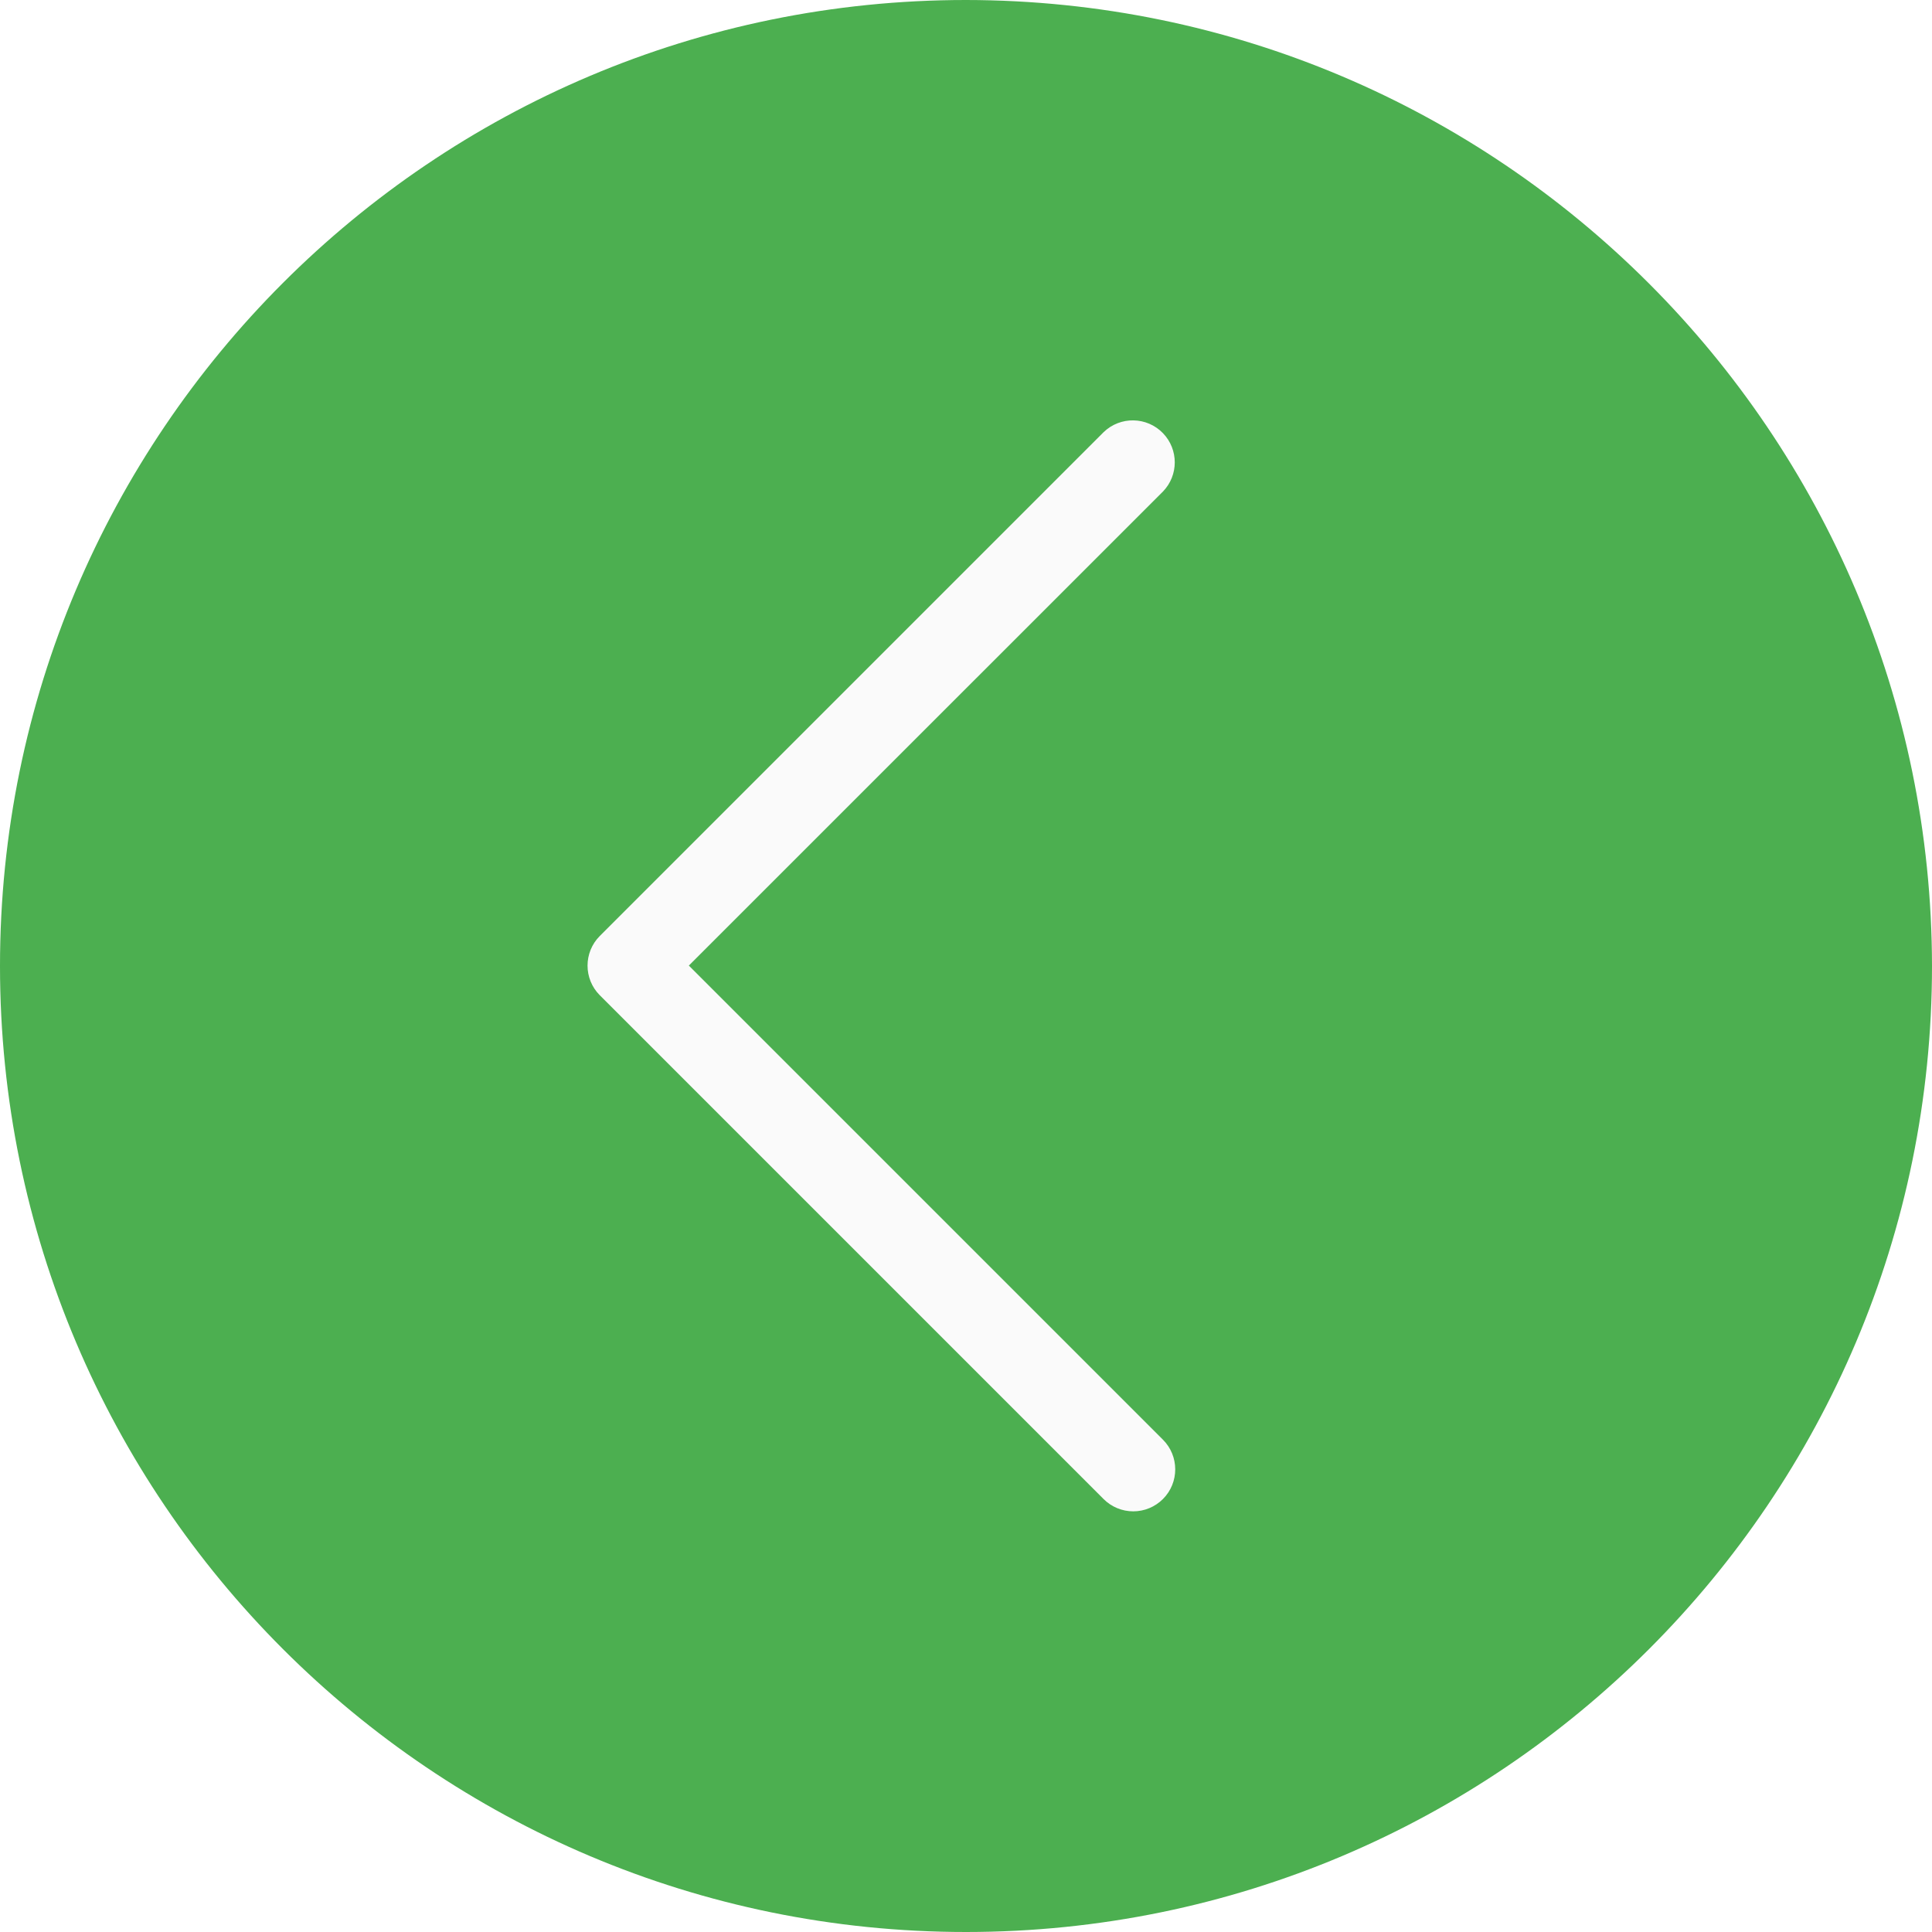
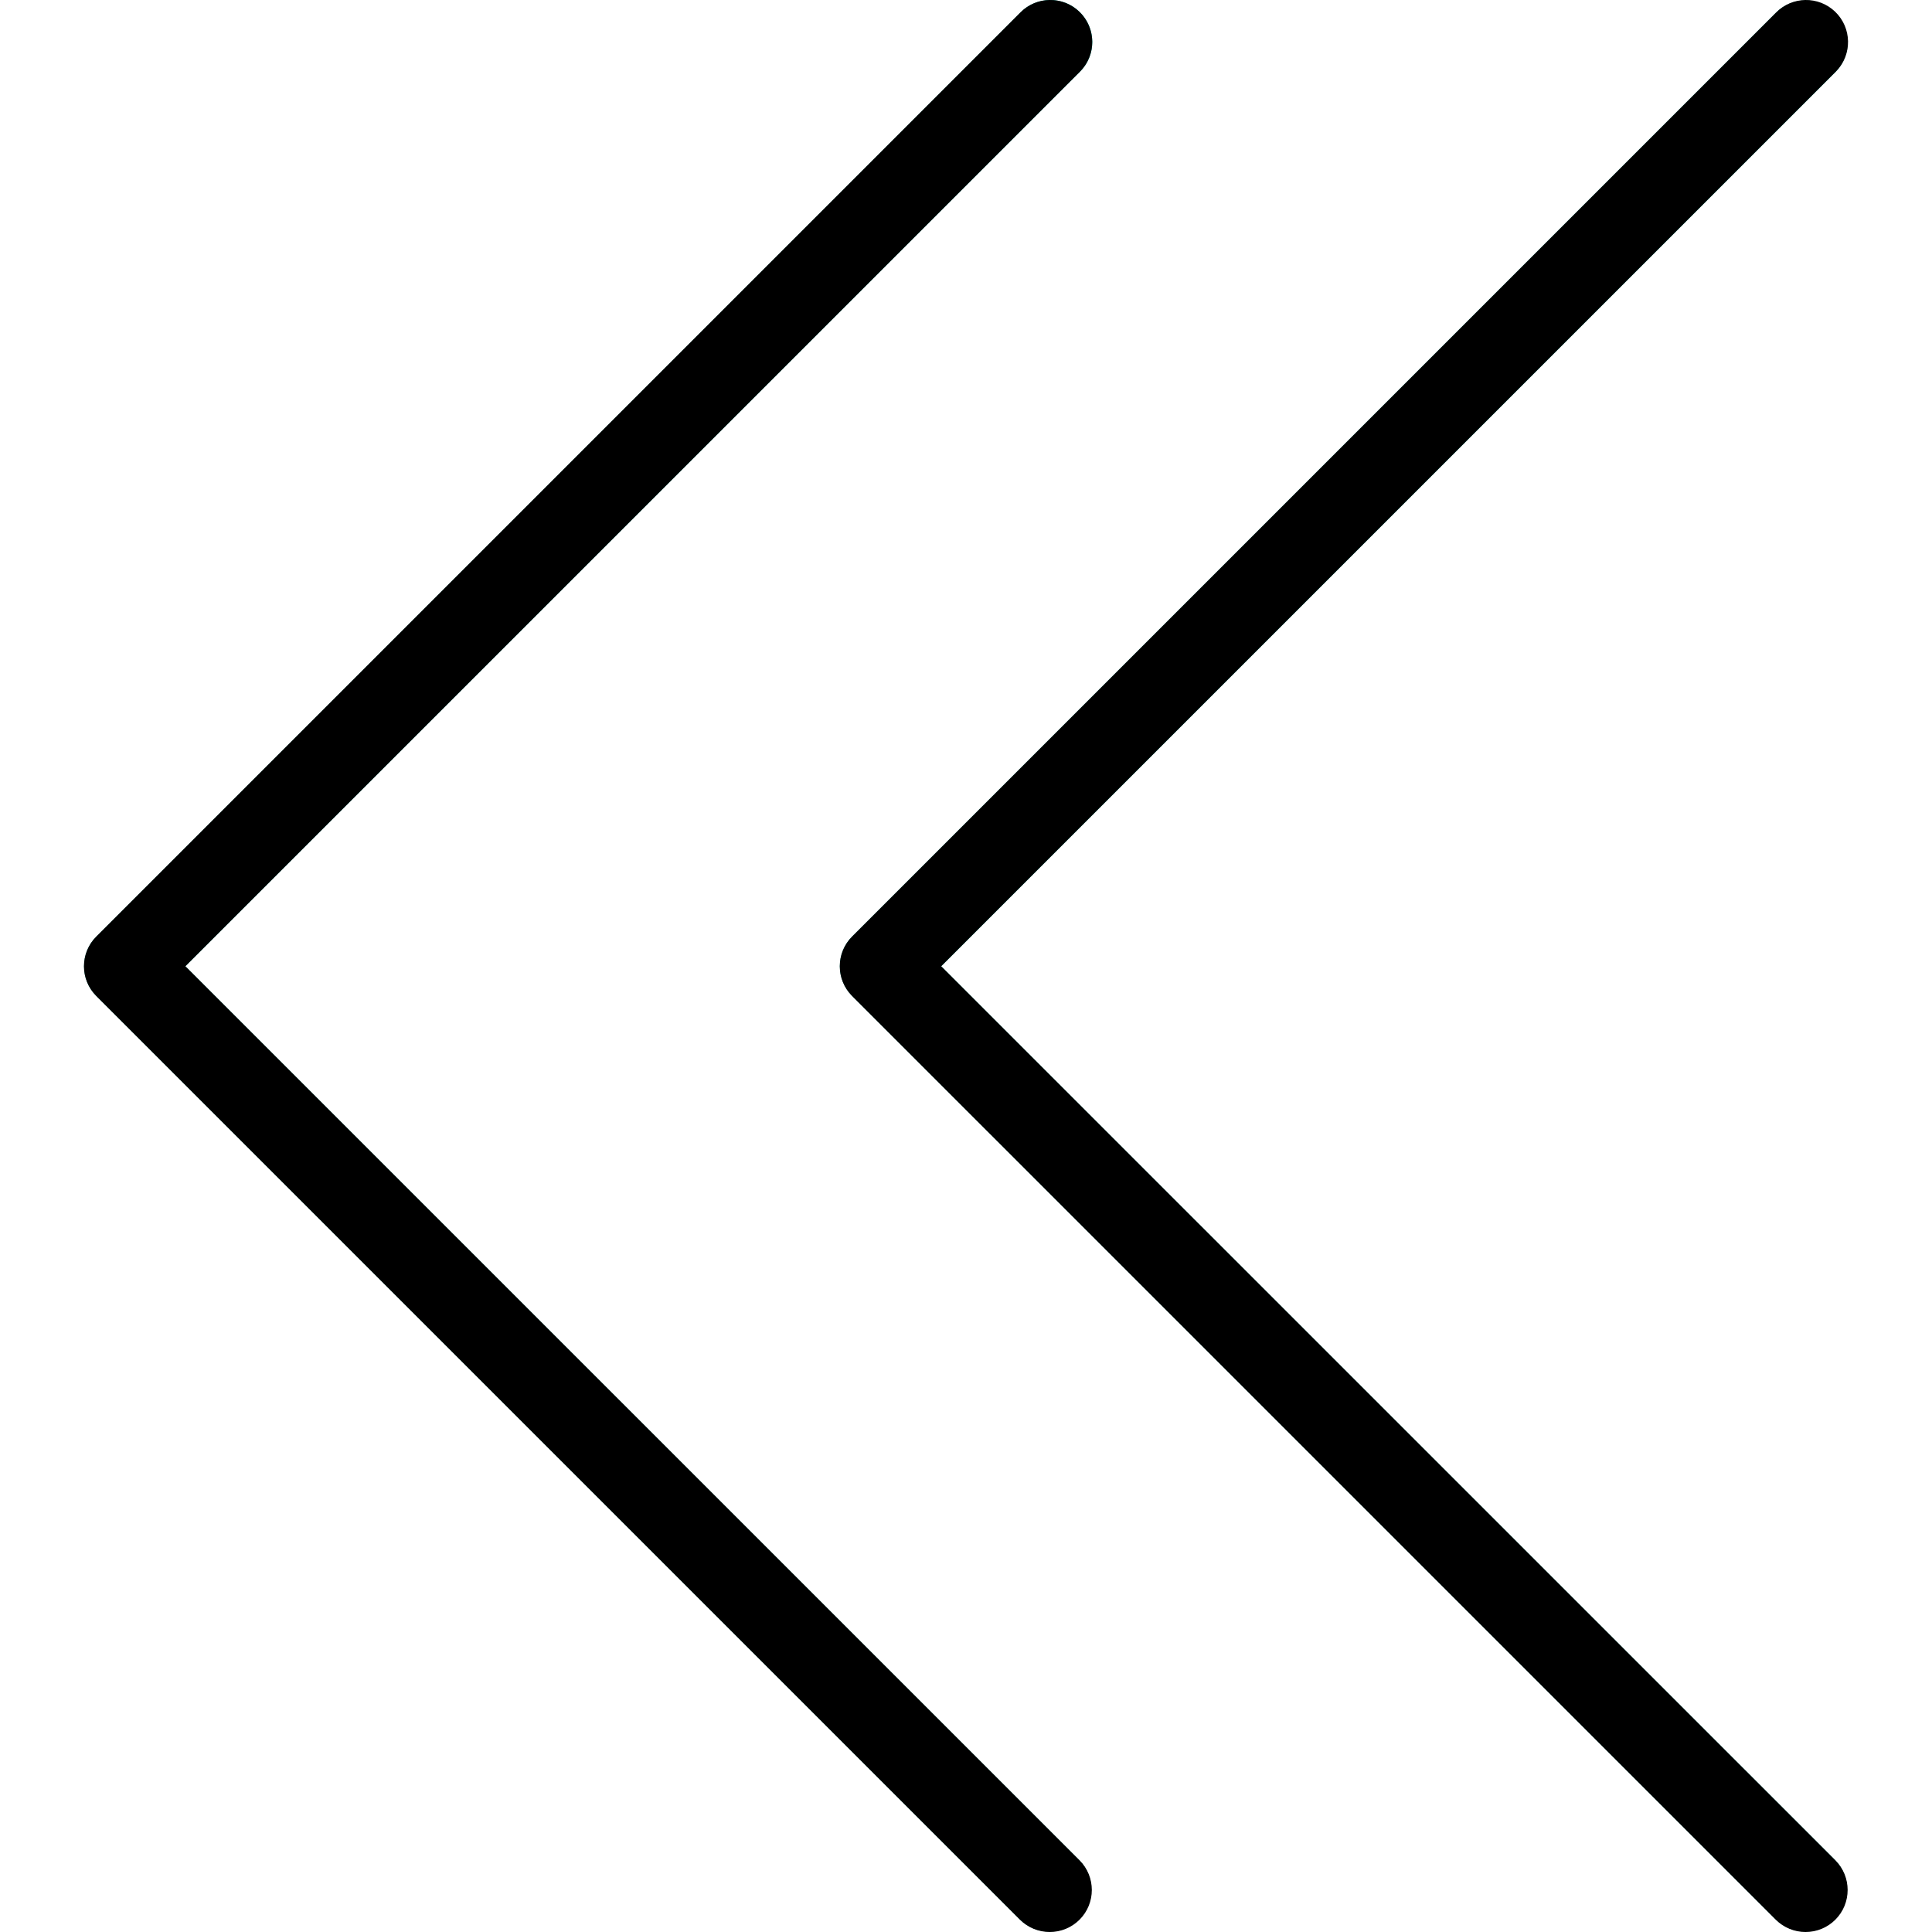
- <svg xmlns="http://www.w3.org/2000/svg" version="1.1" id="Capa_1" x="0px" y="0px" viewBox="0 0 490.88 490.88" style="enable-background:new 0 0 490.88 490.88;" xml:space="preserve">
-   <path style="fill:#4CAF50;" d="M245.419,0C109.866,0.012-0.012,109.909,0,245.461c0.012,135.553,109.909,245.43,245.461,245.419  c135.544-0.012,245.419-109.896,245.419-245.44C490.727,109.942,380.916,0.141,245.419,0z" />
-   <path style="fill:#FAFAFA;" d="M287.957,384c-2.831,0.005-5.548-1.115-7.552-3.115l-128-128c-4.164-4.165-4.164-10.917,0-15.083  l128-128c4.237-4.092,10.99-3.975,15.083,0.262c3.992,4.134,3.992,10.687,0,14.82L175.019,245.333l120.448,120.448  c4.171,4.16,4.179,10.914,0.019,15.085c-2.006,2.011-4.731,3.139-7.571,3.134L287.957,384z" />
+ <svg xmlns="http://www.w3.org/2000/svg" version="1.1" id="Capa_1" x="0px" y="0px" viewBox="0 0 490.787 490.787" style="enable-background:new 0 0 490.787 490.787;" xml:space="preserve">
+   <g>
+     <path style="fill:#009688;" d="M47.087,245.454L274.223,18.339c4.237-4.093,4.355-10.845,0.262-15.083   c-4.093-4.237-10.845-4.355-15.083-0.262c-0.089,0.086-0.176,0.173-0.262,0.262L24.474,237.923c-4.164,4.165-4.164,10.917,0,15.083   L259.14,487.672c4.237,4.093,10.99,3.975,15.083-0.262c3.993-4.134,3.993-10.687,0-14.821L47.087,245.454z" />
+     <path style="fill:#009688;" d="M466.223,3.235c-4.165-4.164-10.917-4.164-15.083,0L216.474,237.902   c-4.164,4.165-4.164,10.917,0,15.083L451.14,487.651c4.237,4.093,10.99,3.976,15.083-0.261c3.993-4.134,3.993-10.688,0-14.821   L239.087,245.454L466.223,18.339c4.171-4.16,4.179-10.914,0.019-15.085C466.236,3.248,466.229,3.241,466.223,3.235z" />
+   </g>
+   <path d="M266.671,490.787c-2.831,0.005-5.548-1.115-7.552-3.115L24.452,253.006c-4.164-4.165-4.164-10.917,0-15.083L259.119,3.256  c4.093-4.237,10.845-4.355,15.083-0.262c4.237,4.093,4.355,10.845,0.262,15.083c-0.086,0.089-0.173,0.176-0.262,0.262  L47.087,245.454l227.136,227.115c4.171,4.16,4.179,10.914,0.019,15.085C272.236,489.664,269.511,490.792,266.671,490.787z" />
+   <path d="M458.671,490.787c-2.831,0.005-5.548-1.115-7.552-3.115L216.452,253.006c-4.164-4.165-4.164-10.917,0-15.083L451.119,3.256  c4.093-4.237,10.845-4.354,15.083-0.262c4.237,4.093,4.354,10.845,0.262,15.083c-0.086,0.089-0.173,0.176-0.262,0.262  L239.087,245.454l227.136,227.115c4.171,4.16,4.179,10.914,0.019,15.085C464.236,489.664,461.511,490.792,458.671,490.787z" />
  <g>
</g>
  <g>
</g>
  <g>
</g>
  <g>
</g>
  <g>
</g>
  <g>
</g>
  <g>
</g>
  <g>
</g>
  <g>
</g>
  <g>
</g>
  <g>
</g>
  <g>
</g>
  <g>
</g>
  <g>
</g>
  <g>
</g>
</svg>
